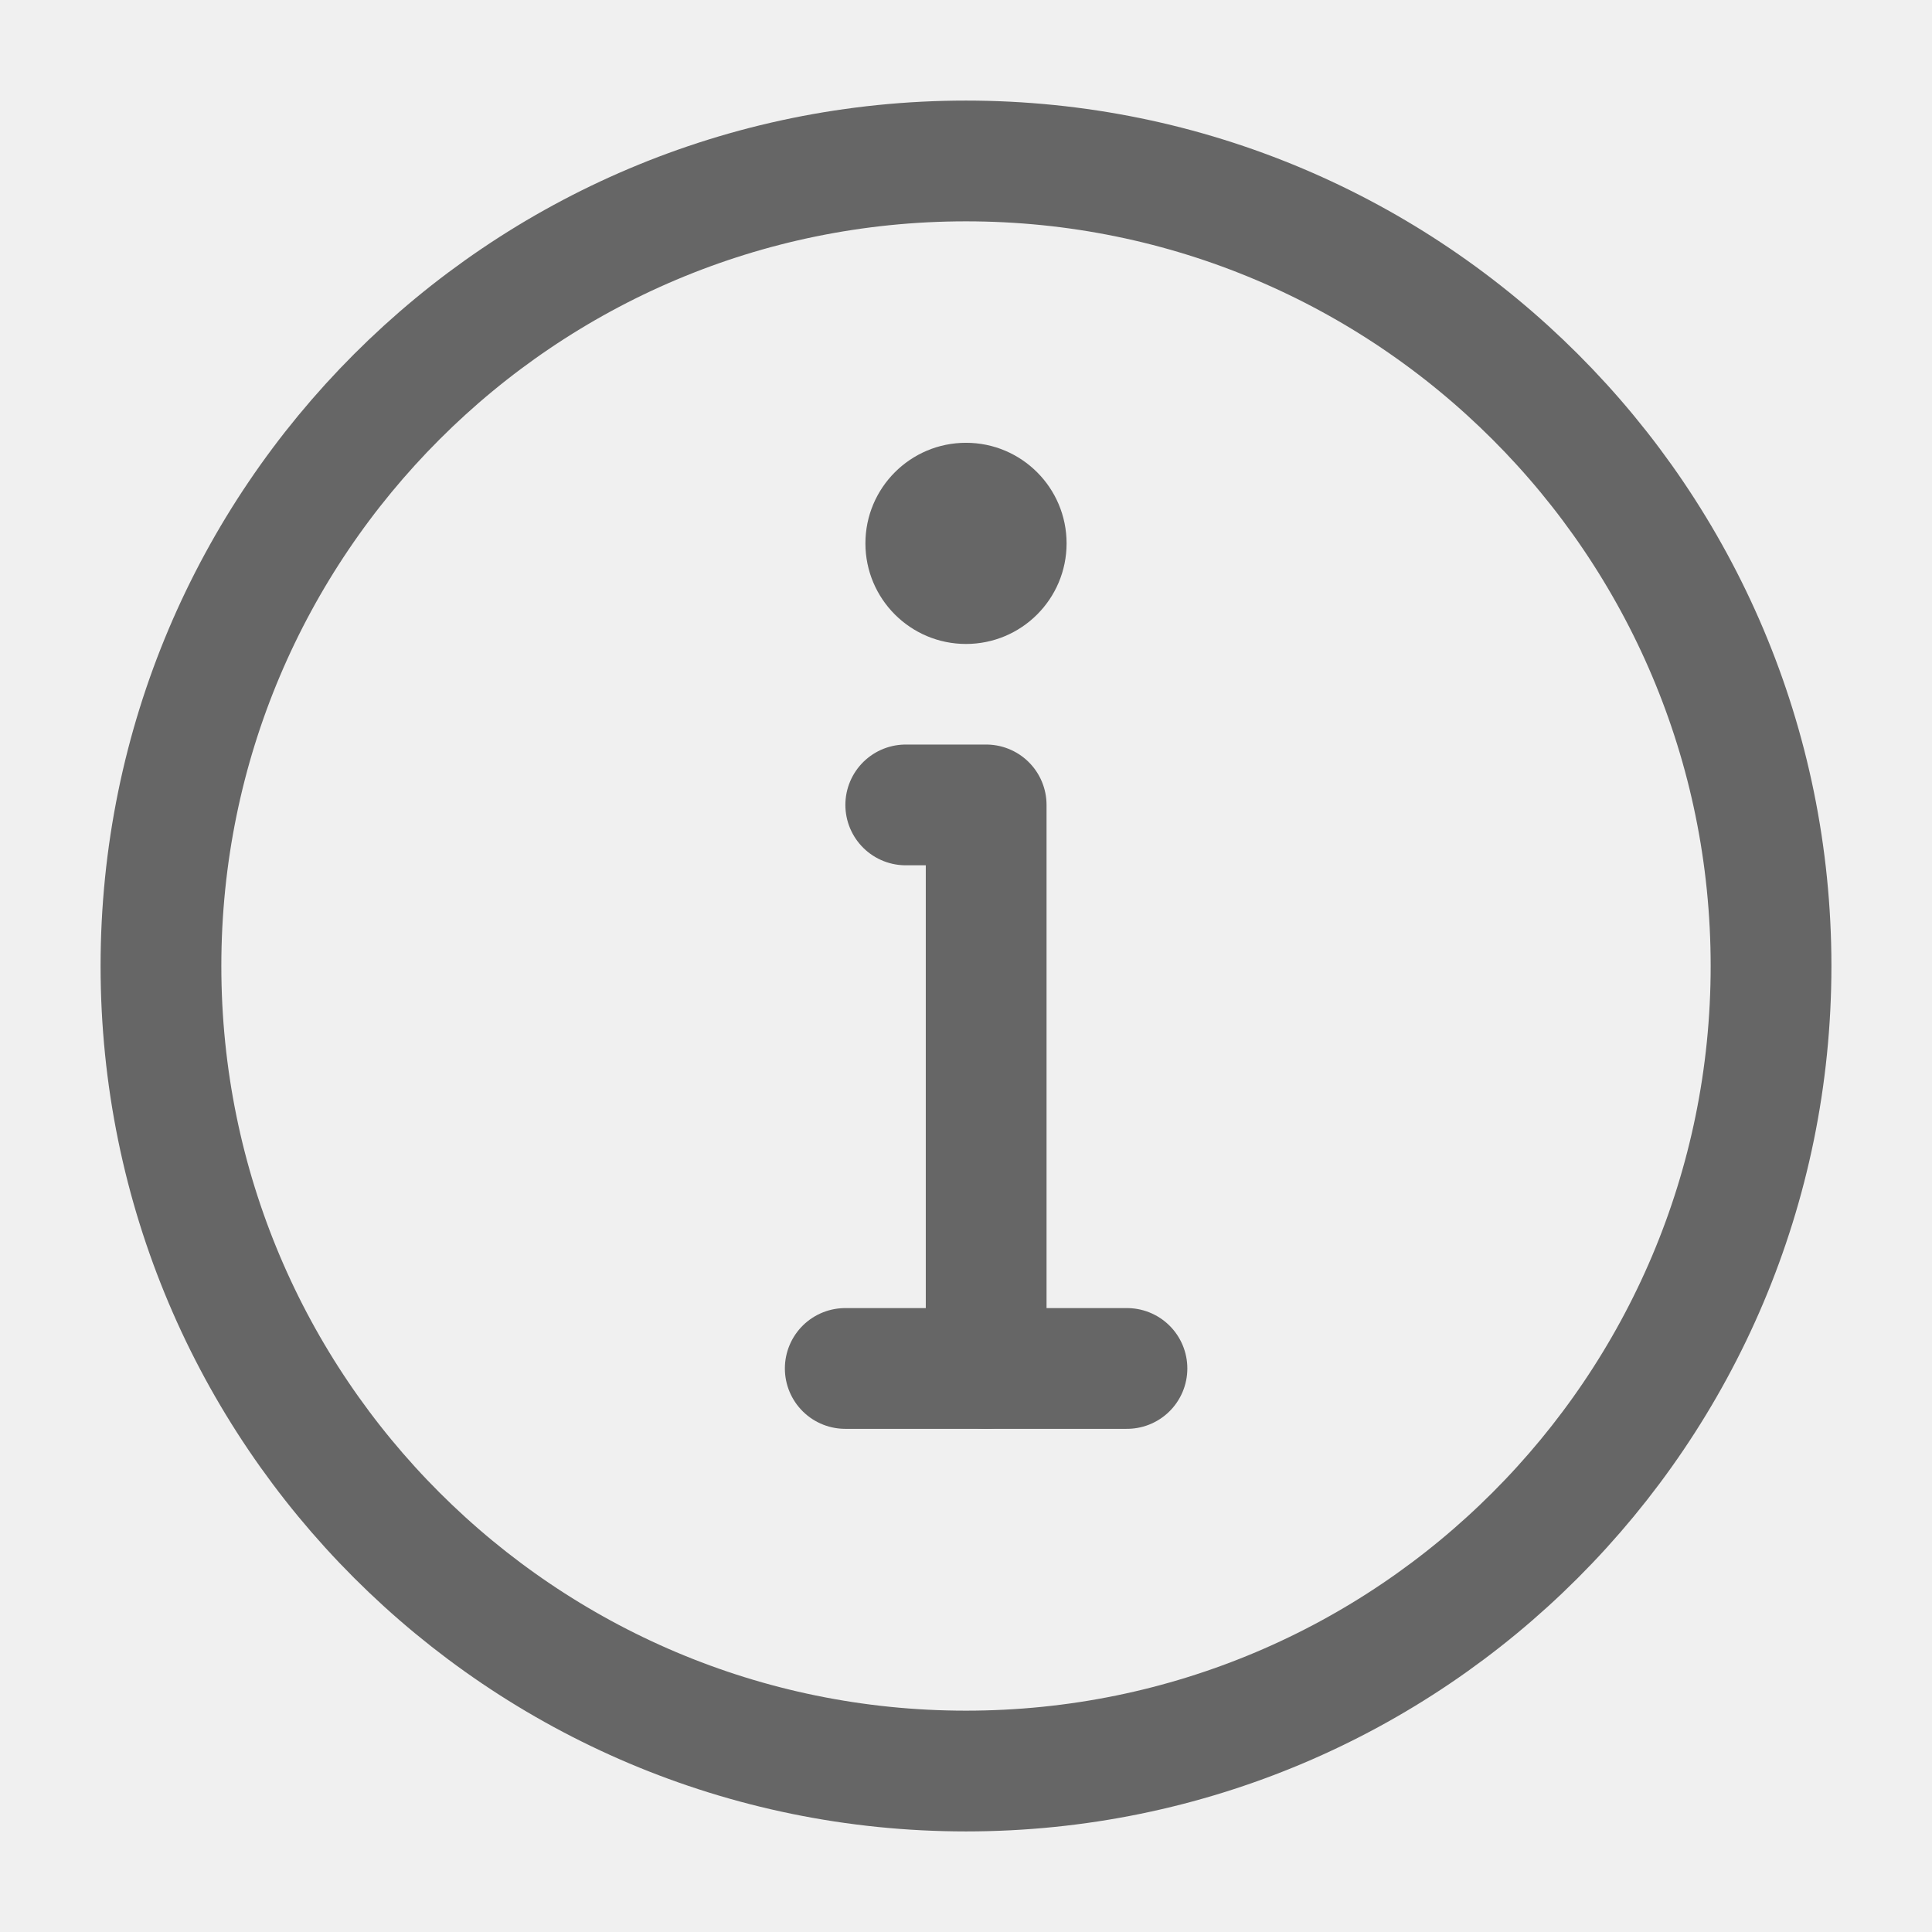
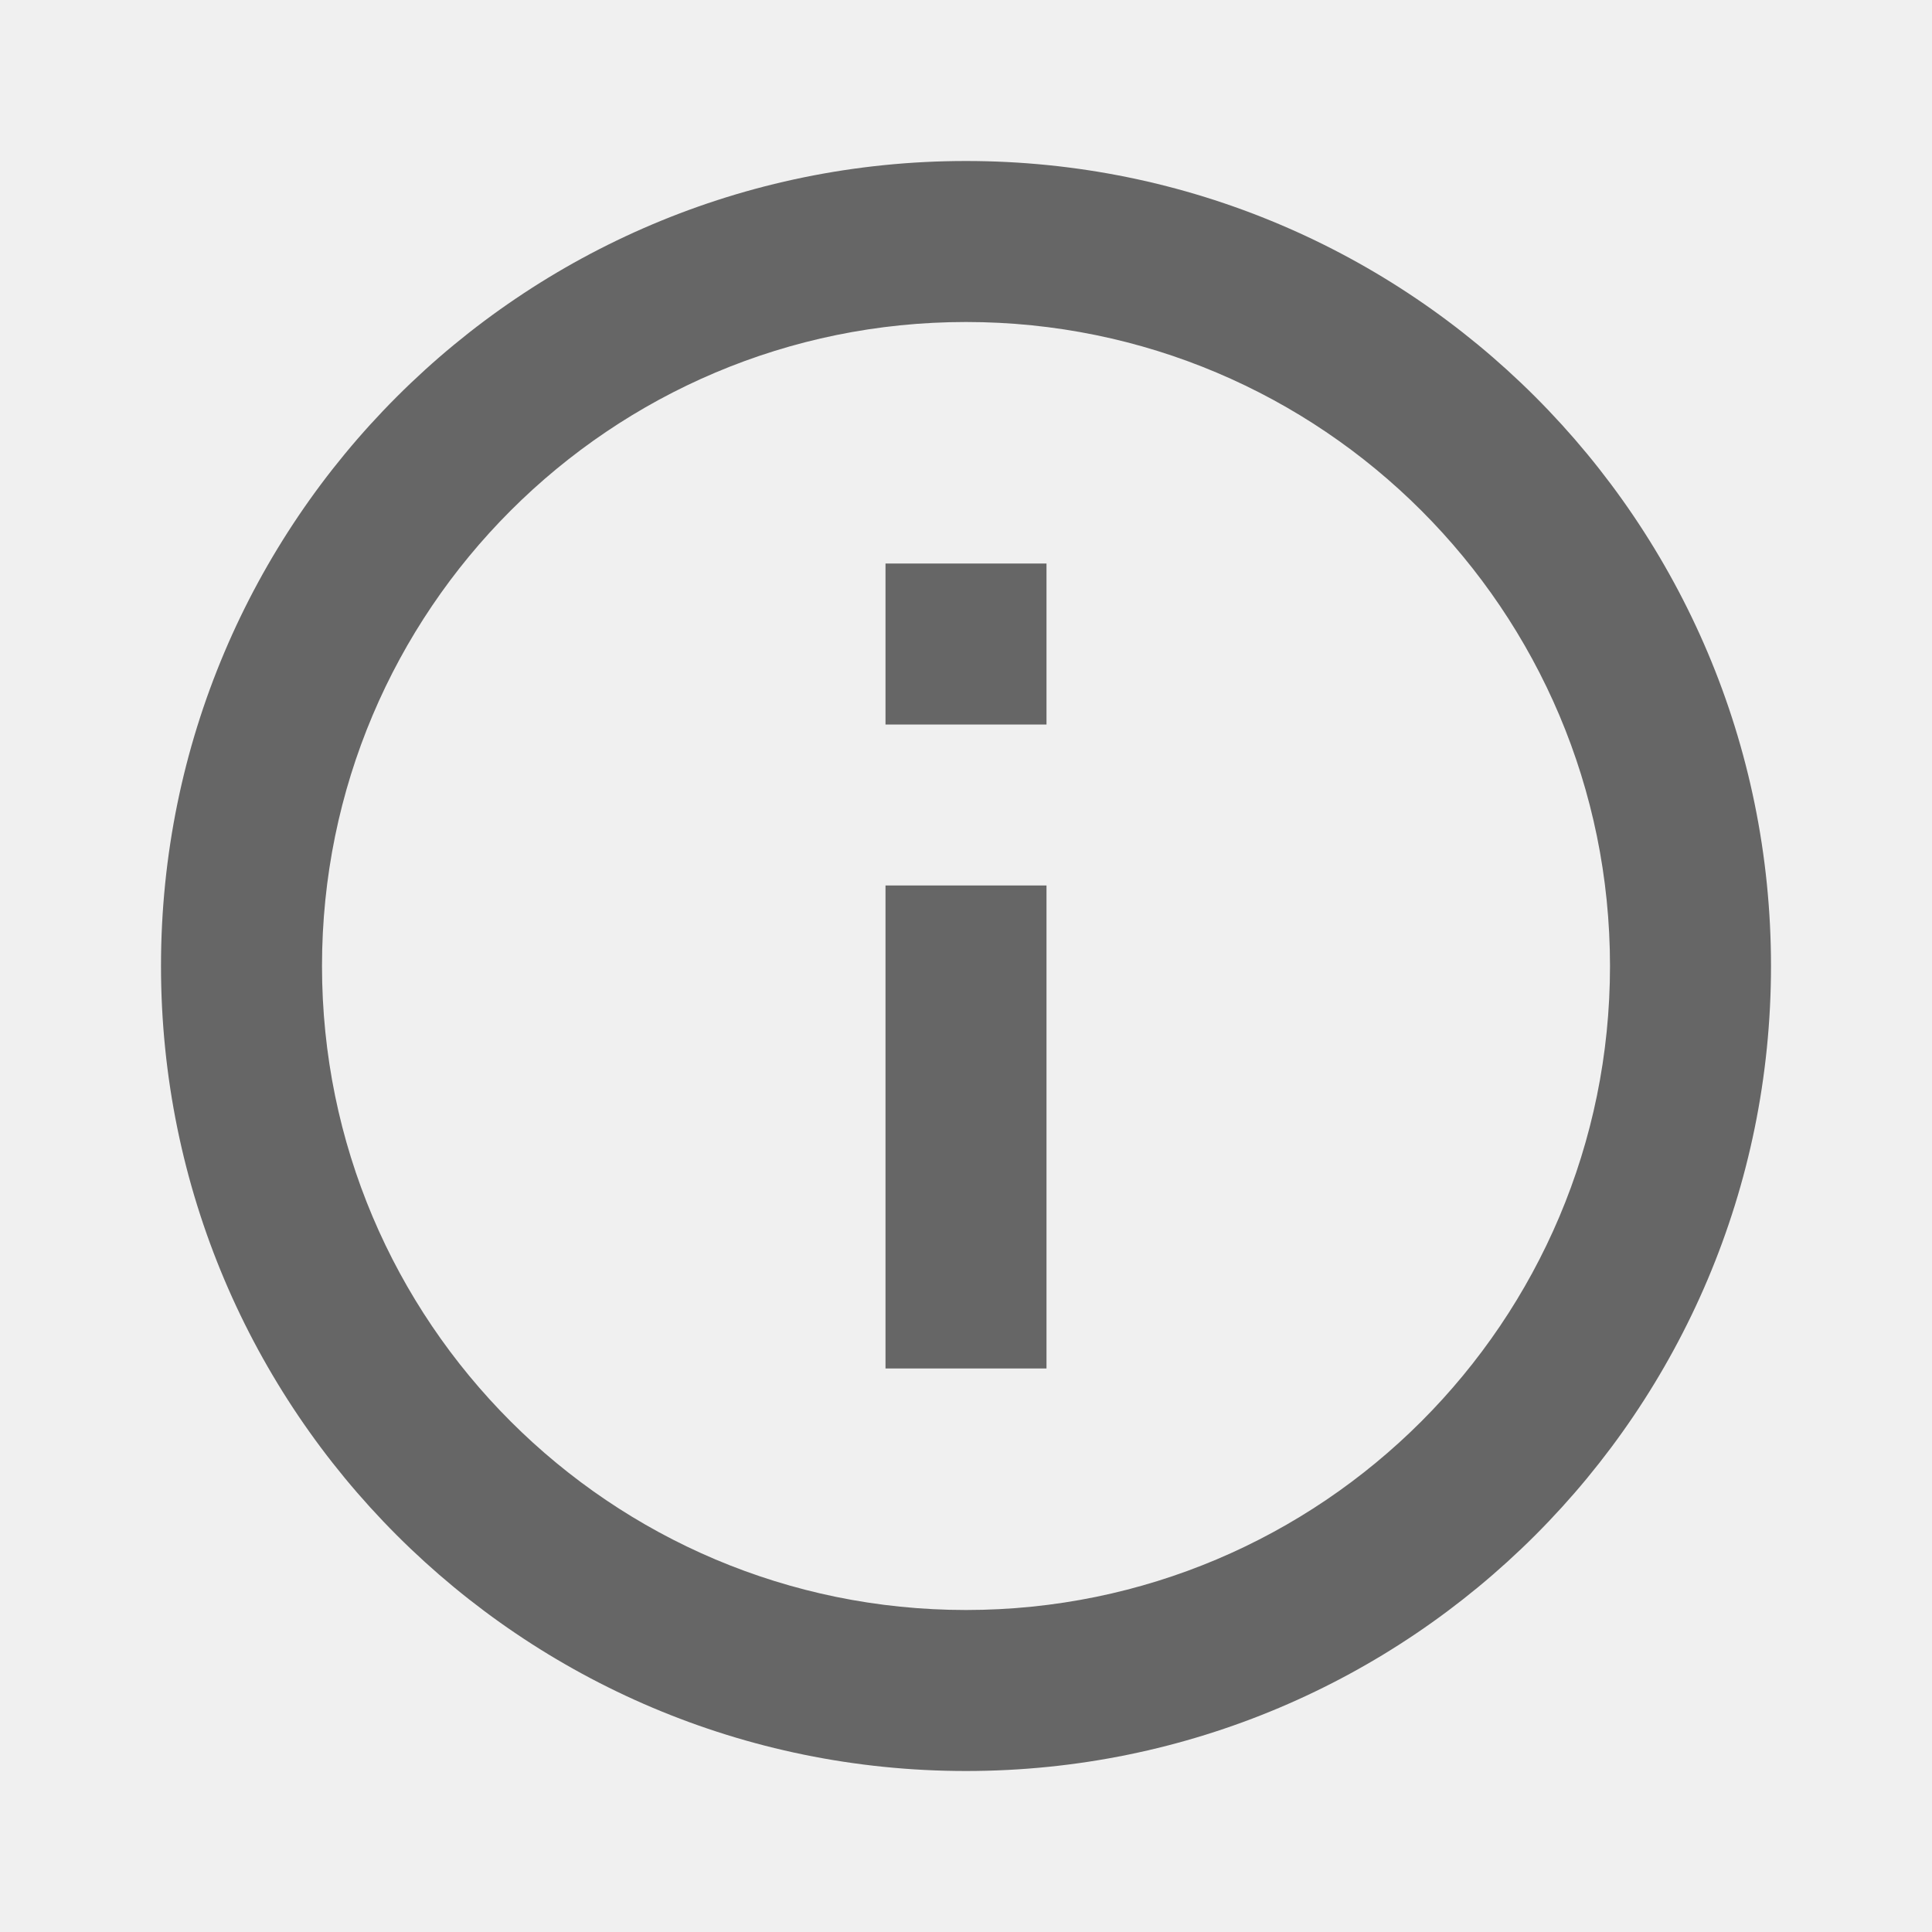
- <svg xmlns="http://www.w3.org/2000/svg" height="16" viewBox="0 0 16 16" width="16">
-   <g fill="none" fill-rule="evenodd">
-     <path d="m0 0h16v16h-16z" fill="#fff" fill-opacity=".01" fill-rule="nonzero" />
-     <path d="m8 14.667c1.841 0 3.508-.746 4.714-1.953 1.206-1.206 1.953-2.873 1.953-4.714s-.746-3.508-1.953-4.714c-1.206-1.206-2.873-1.953-4.714-1.953s-3.508.746-4.714 1.953c-1.206 1.206-1.953 2.873-1.953 4.714s.746 3.508 1.953 4.714c1.206 1.206 2.873 1.953 4.714 1.953z" stroke="#666" stroke-linejoin="round" />
-     <path d="m8 3.667c.46 0 .833.373.833.833s-.373.833-.833.833-.833-.373-.833-.833.373-.833.833-.833z" fill="#666" />
-     <g stroke="#666" stroke-linecap="round" stroke-linejoin="round">
-       <path d="m8.167 11.333v-4.667h-.333-.333" />
-       <path d="m7 11.333h2.333" />
-     </g>
-   </g>
+ <svg xmlns="http://www.w3.org/2000/svg" viewBox="0 0 24 24" width="16" height="16">
+   <path fill="none" d="M0 0h24v24H0z" />
+   <path d="M12 22C6.477 22 2 17.523 2 12S6.477 2 12 2s10 4.477 10 10-4.477 10-10 10zm0-2a8 8 0 1 0 0-16 8 8 0 0 0 0 16zM11 7h2v2h-2V7zm0 4h2v6h-2v-6z" fill="rgba(102,102,102,1)" />
</svg>
